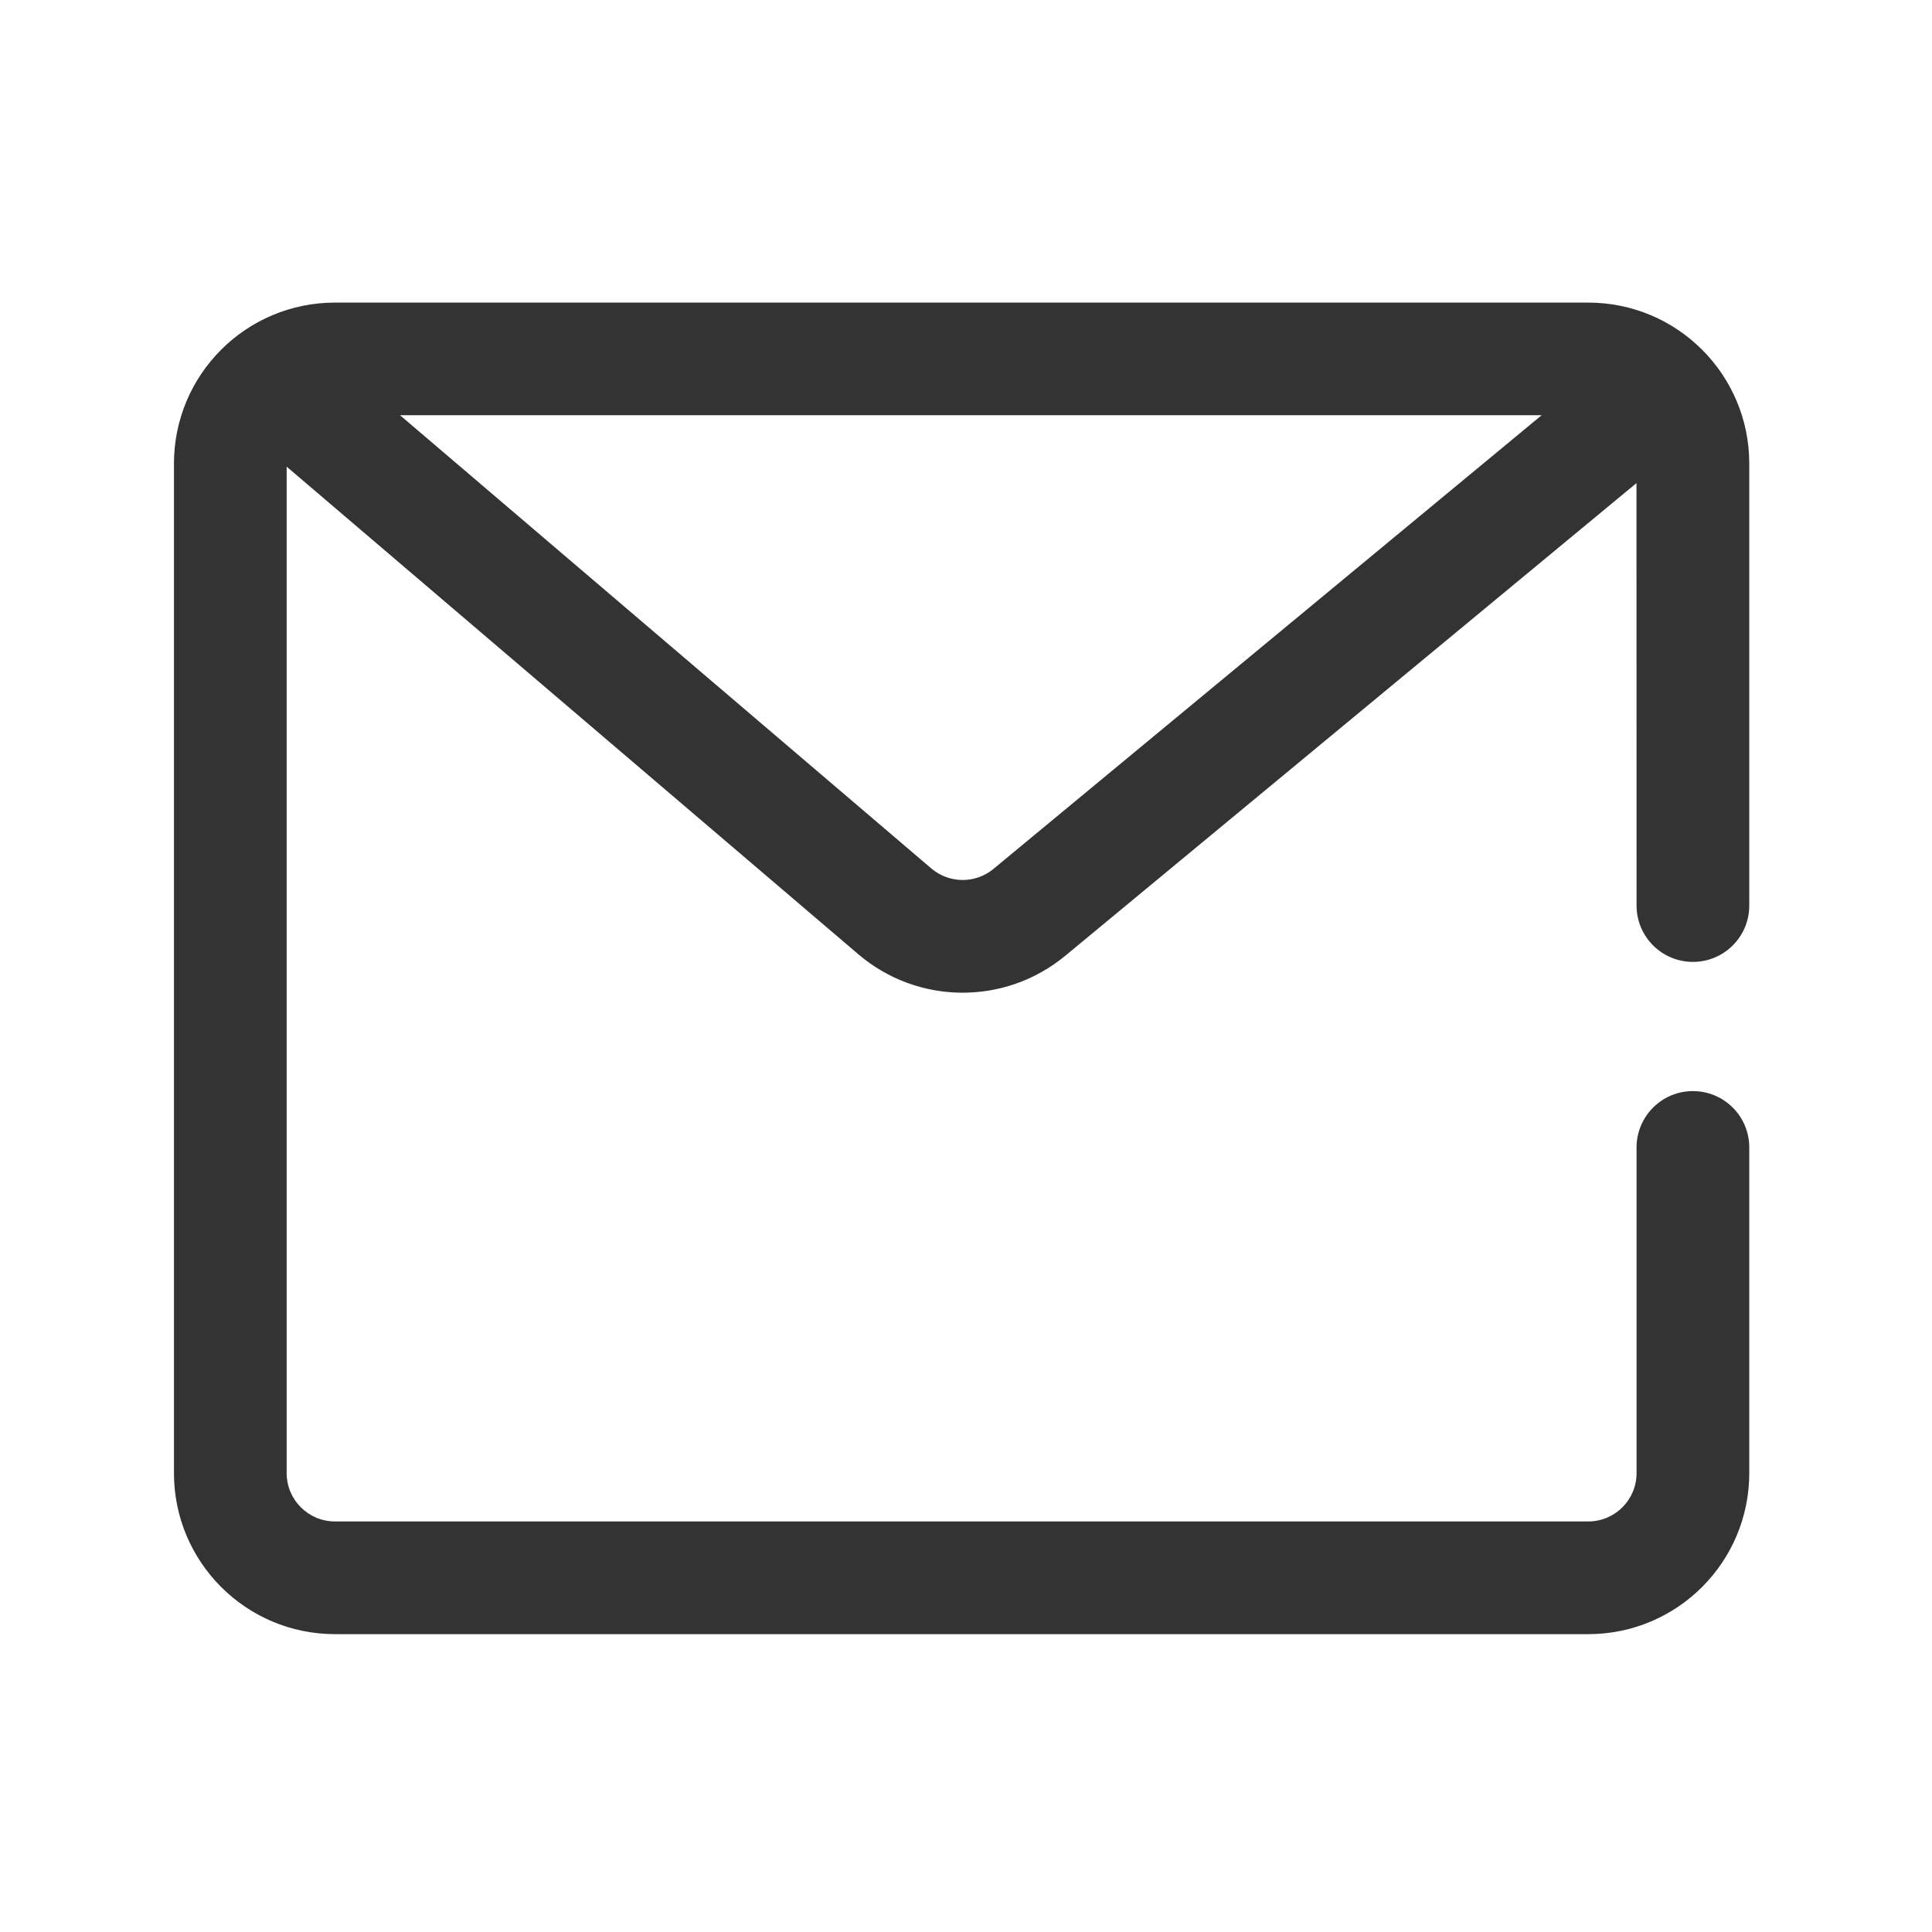
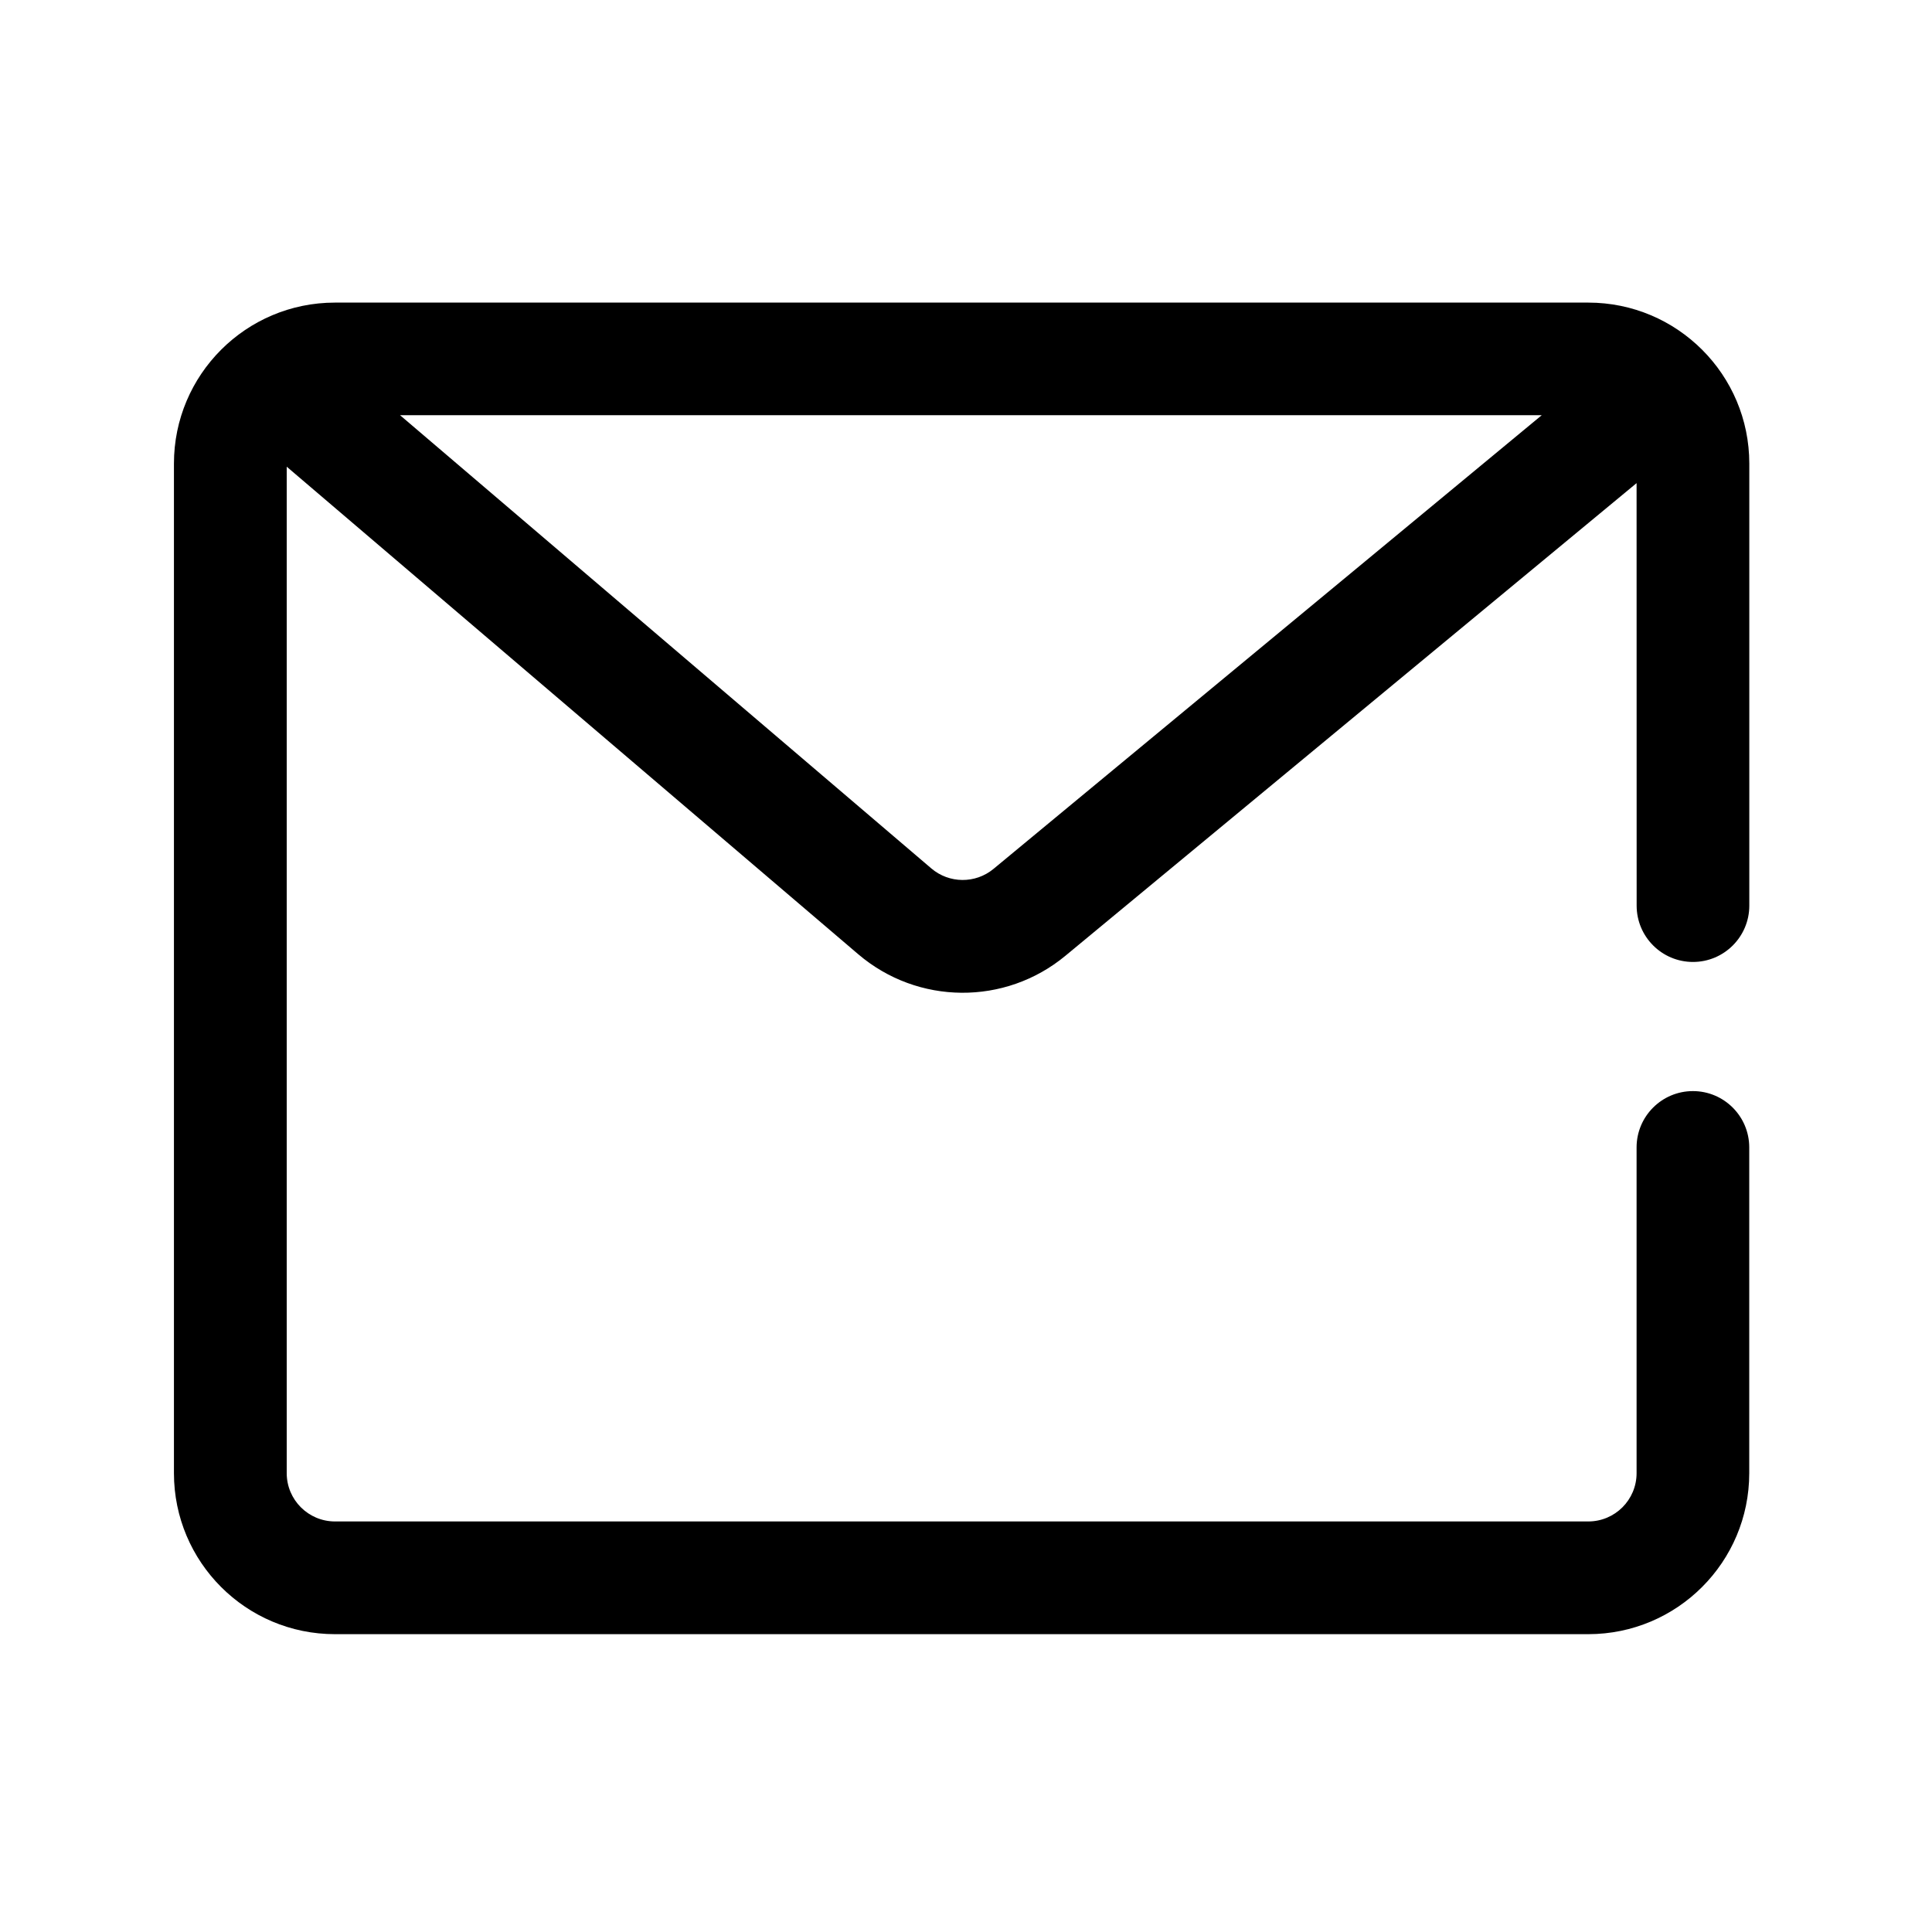
- <svg xmlns="http://www.w3.org/2000/svg" width="24px" height="24px" viewBox="0 0 24 24" version="1.1">
-   <g id="画板" stroke="none" stroke-width="1" fill="none" fill-rule="evenodd">
-     <g id="编组-109" transform="translate(0, 0)">
-       <rect id="矩形" x="0" y="0" width="24" height="24" />
-       <path d="M19.73,3.759 C20.835,3.759 21.73,4.654 21.73,5.759 L21.73,11.249 C21.73,11.636 21.417,11.949 21.03,11.949 C20.644,11.949 20.33,11.636 20.33,11.249 L20.329,6.001 L13.234,11.872 C12.485,12.492 11.4,12.484 10.661,11.853 L3.561,5.797 L3.561,18.3 C3.561,18.631 3.83,18.9 4.161,18.9 L19.73,18.9 C20.062,18.9 20.33,18.631 20.33,18.3 L20.33,14.254 C20.33,13.867 20.644,13.554 21.03,13.554 C21.417,13.554 21.73,13.867 21.73,14.254 L21.73,18.3 C21.73,19.404 20.835,20.3 19.73,20.3 L4.161,20.3 C3.057,20.3 2.161,19.404 2.161,18.3 L2.161,5.759 C2.161,4.654 3.057,3.759 4.161,3.759 L19.73,3.759 Z M19.151,5.158 L4.969,5.158 L11.569,10.788 C11.791,10.977 12.116,10.98 12.341,10.794 L19.151,5.158 Z" id="形状结合" fill-opacity="0.8" fill="#000000" fill-rule="nonzero" />
-     </g>
-   </g>
+ <svg xmlns="http://www.w3.org/2000/svg" version="1.1" width="32" height="32" viewBox="0 0 32 32">
+   <path d="M26.307 5.012c1.473 0 2.667 1.194 2.667 2.667v7.321c0 0.515-0.418 0.933-0.933 0.933s-0.933-0.418-0.933-0.933l-0.001-6.998-9.461 7.829c-0.998 0.826-2.445 0.815-3.431-0.026l-9.466-8.075v16.67c0 0.442 0.358 0.8 0.8 0.8h20.758c0.442 0 0.8-0.358 0.8-0.8v-5.395c0-0.515 0.418-0.933 0.933-0.933s0.933 0.418 0.933 0.933v5.395c0 1.473-1.194 2.667-2.667 2.667h-20.758c-1.473 0-2.667-1.194-2.667-2.667v-16.721c0-1.473 1.194-2.667 2.667-2.667h20.758zM25.535 6.877h-18.909l8.8 7.507c0.296 0.252 0.73 0.255 1.029 0.008l9.080-7.514z">
+     </path>
</svg>
